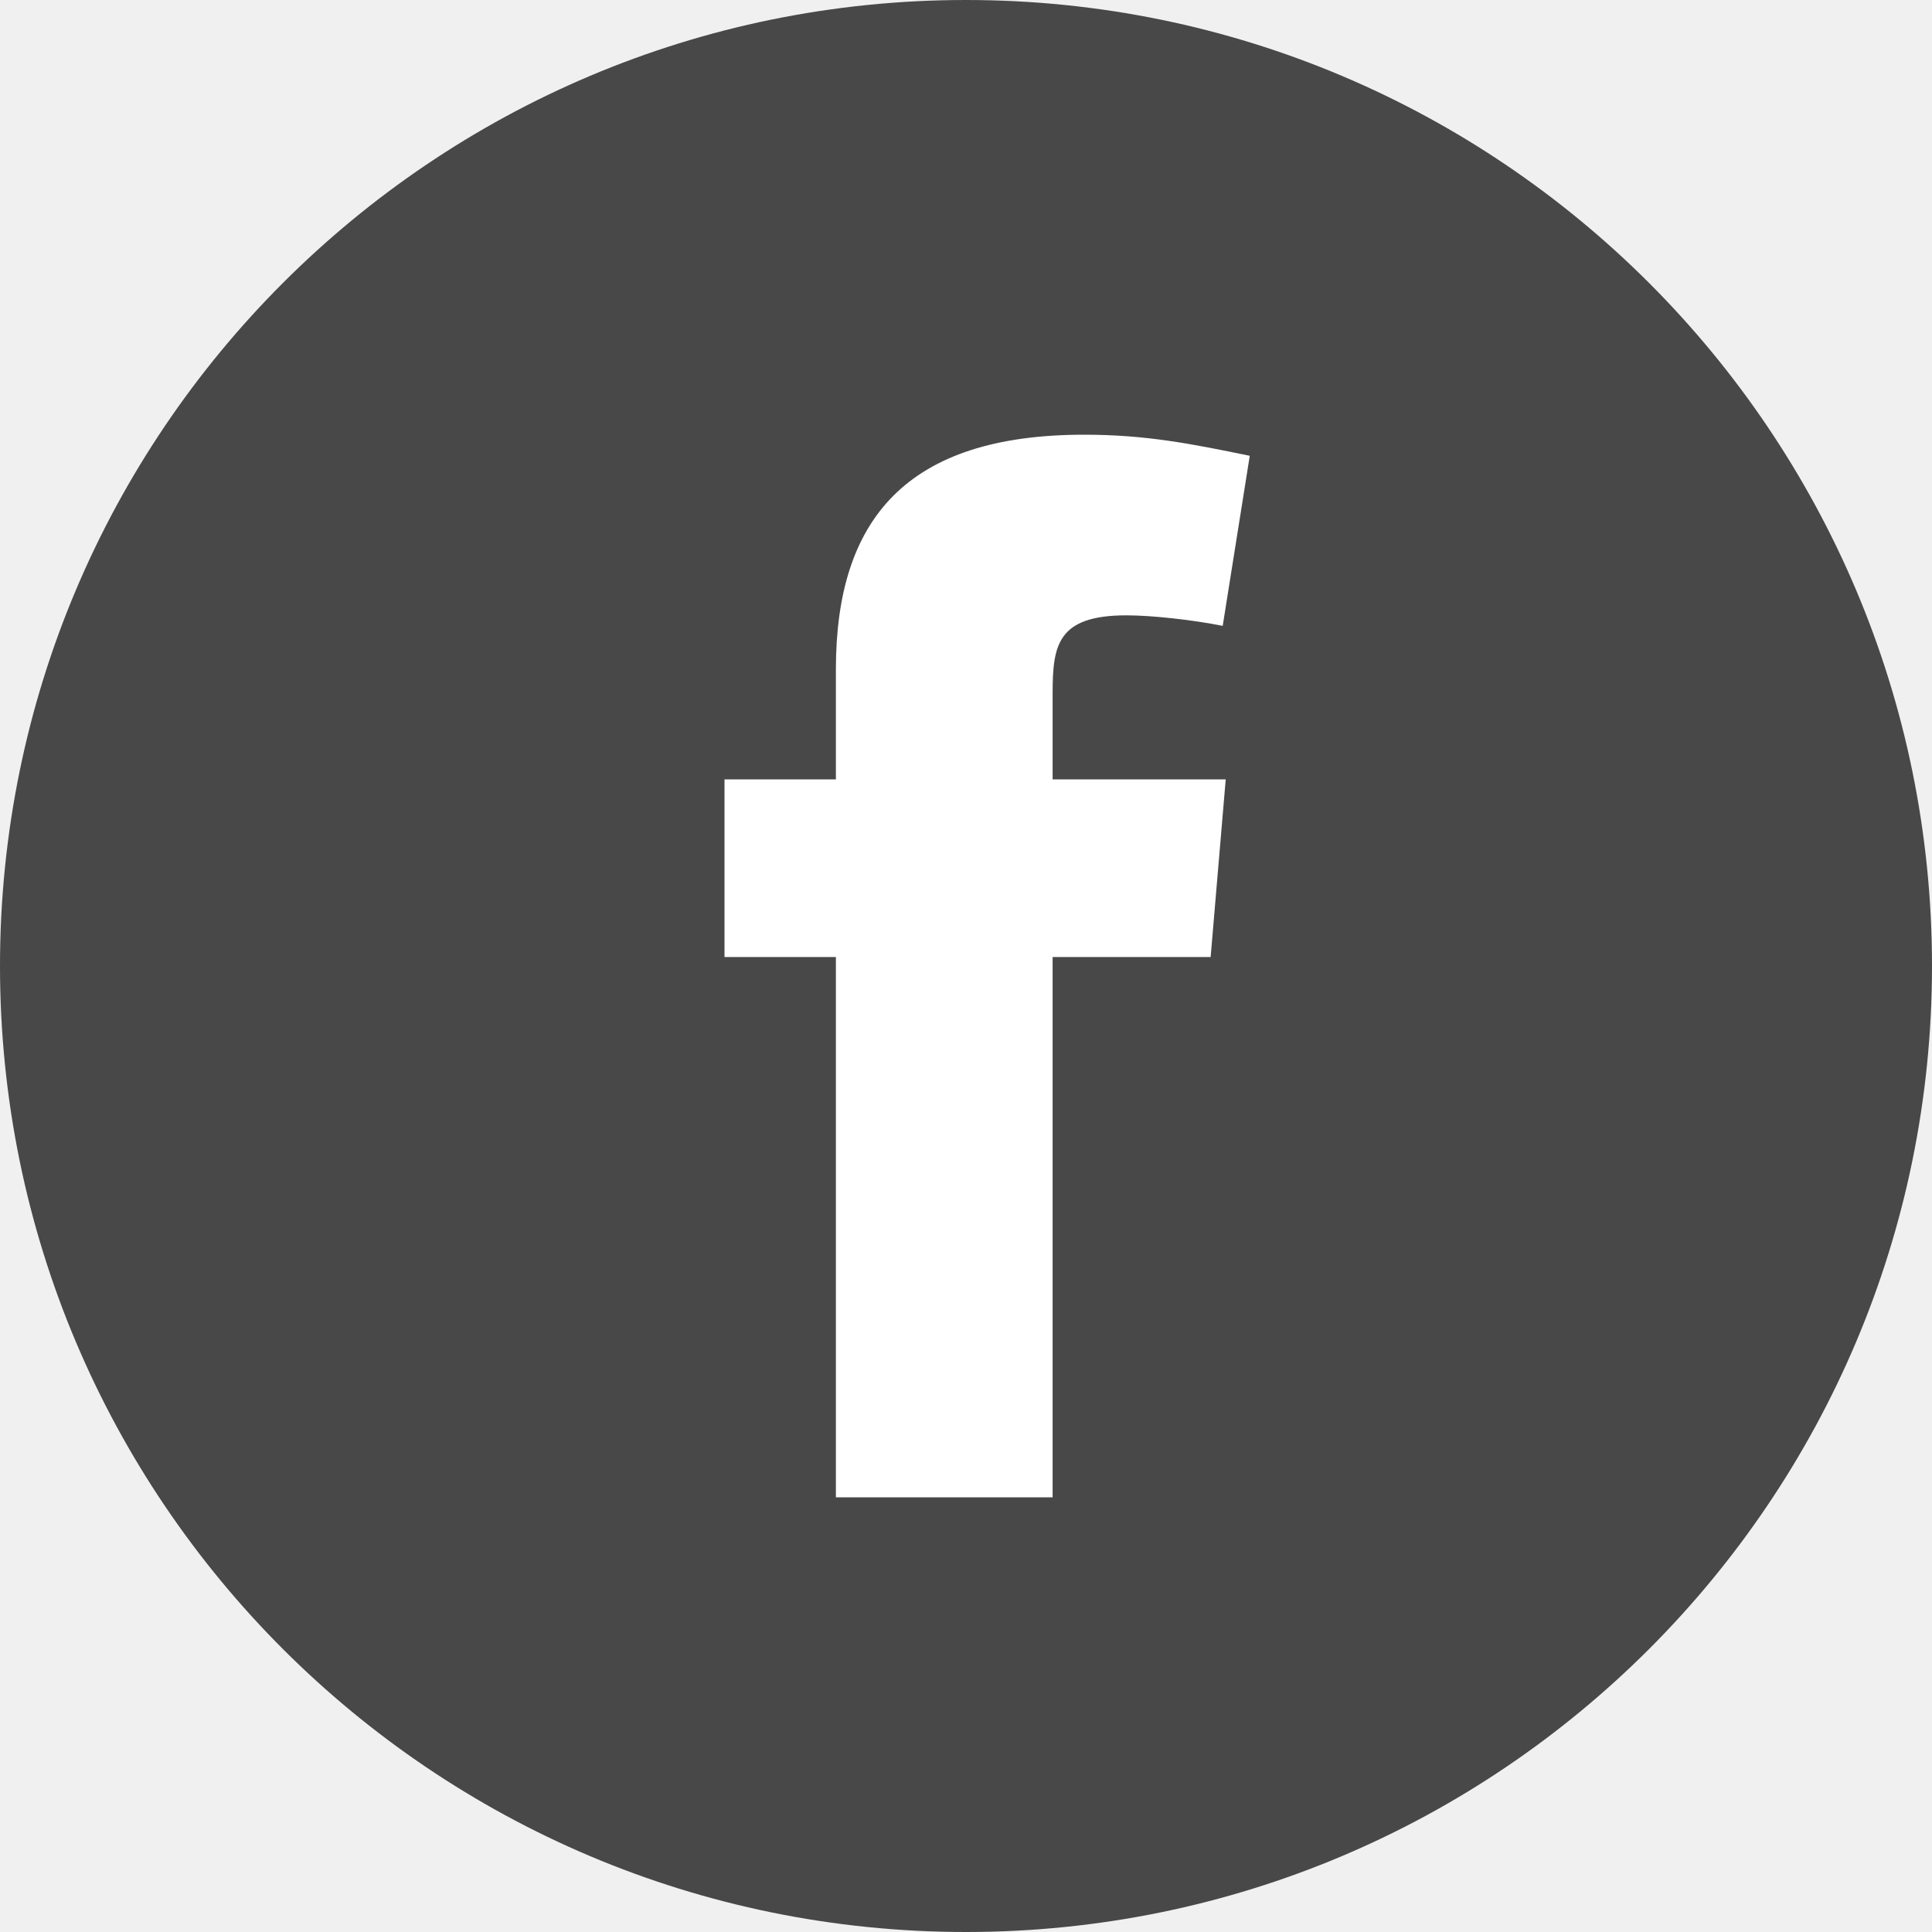
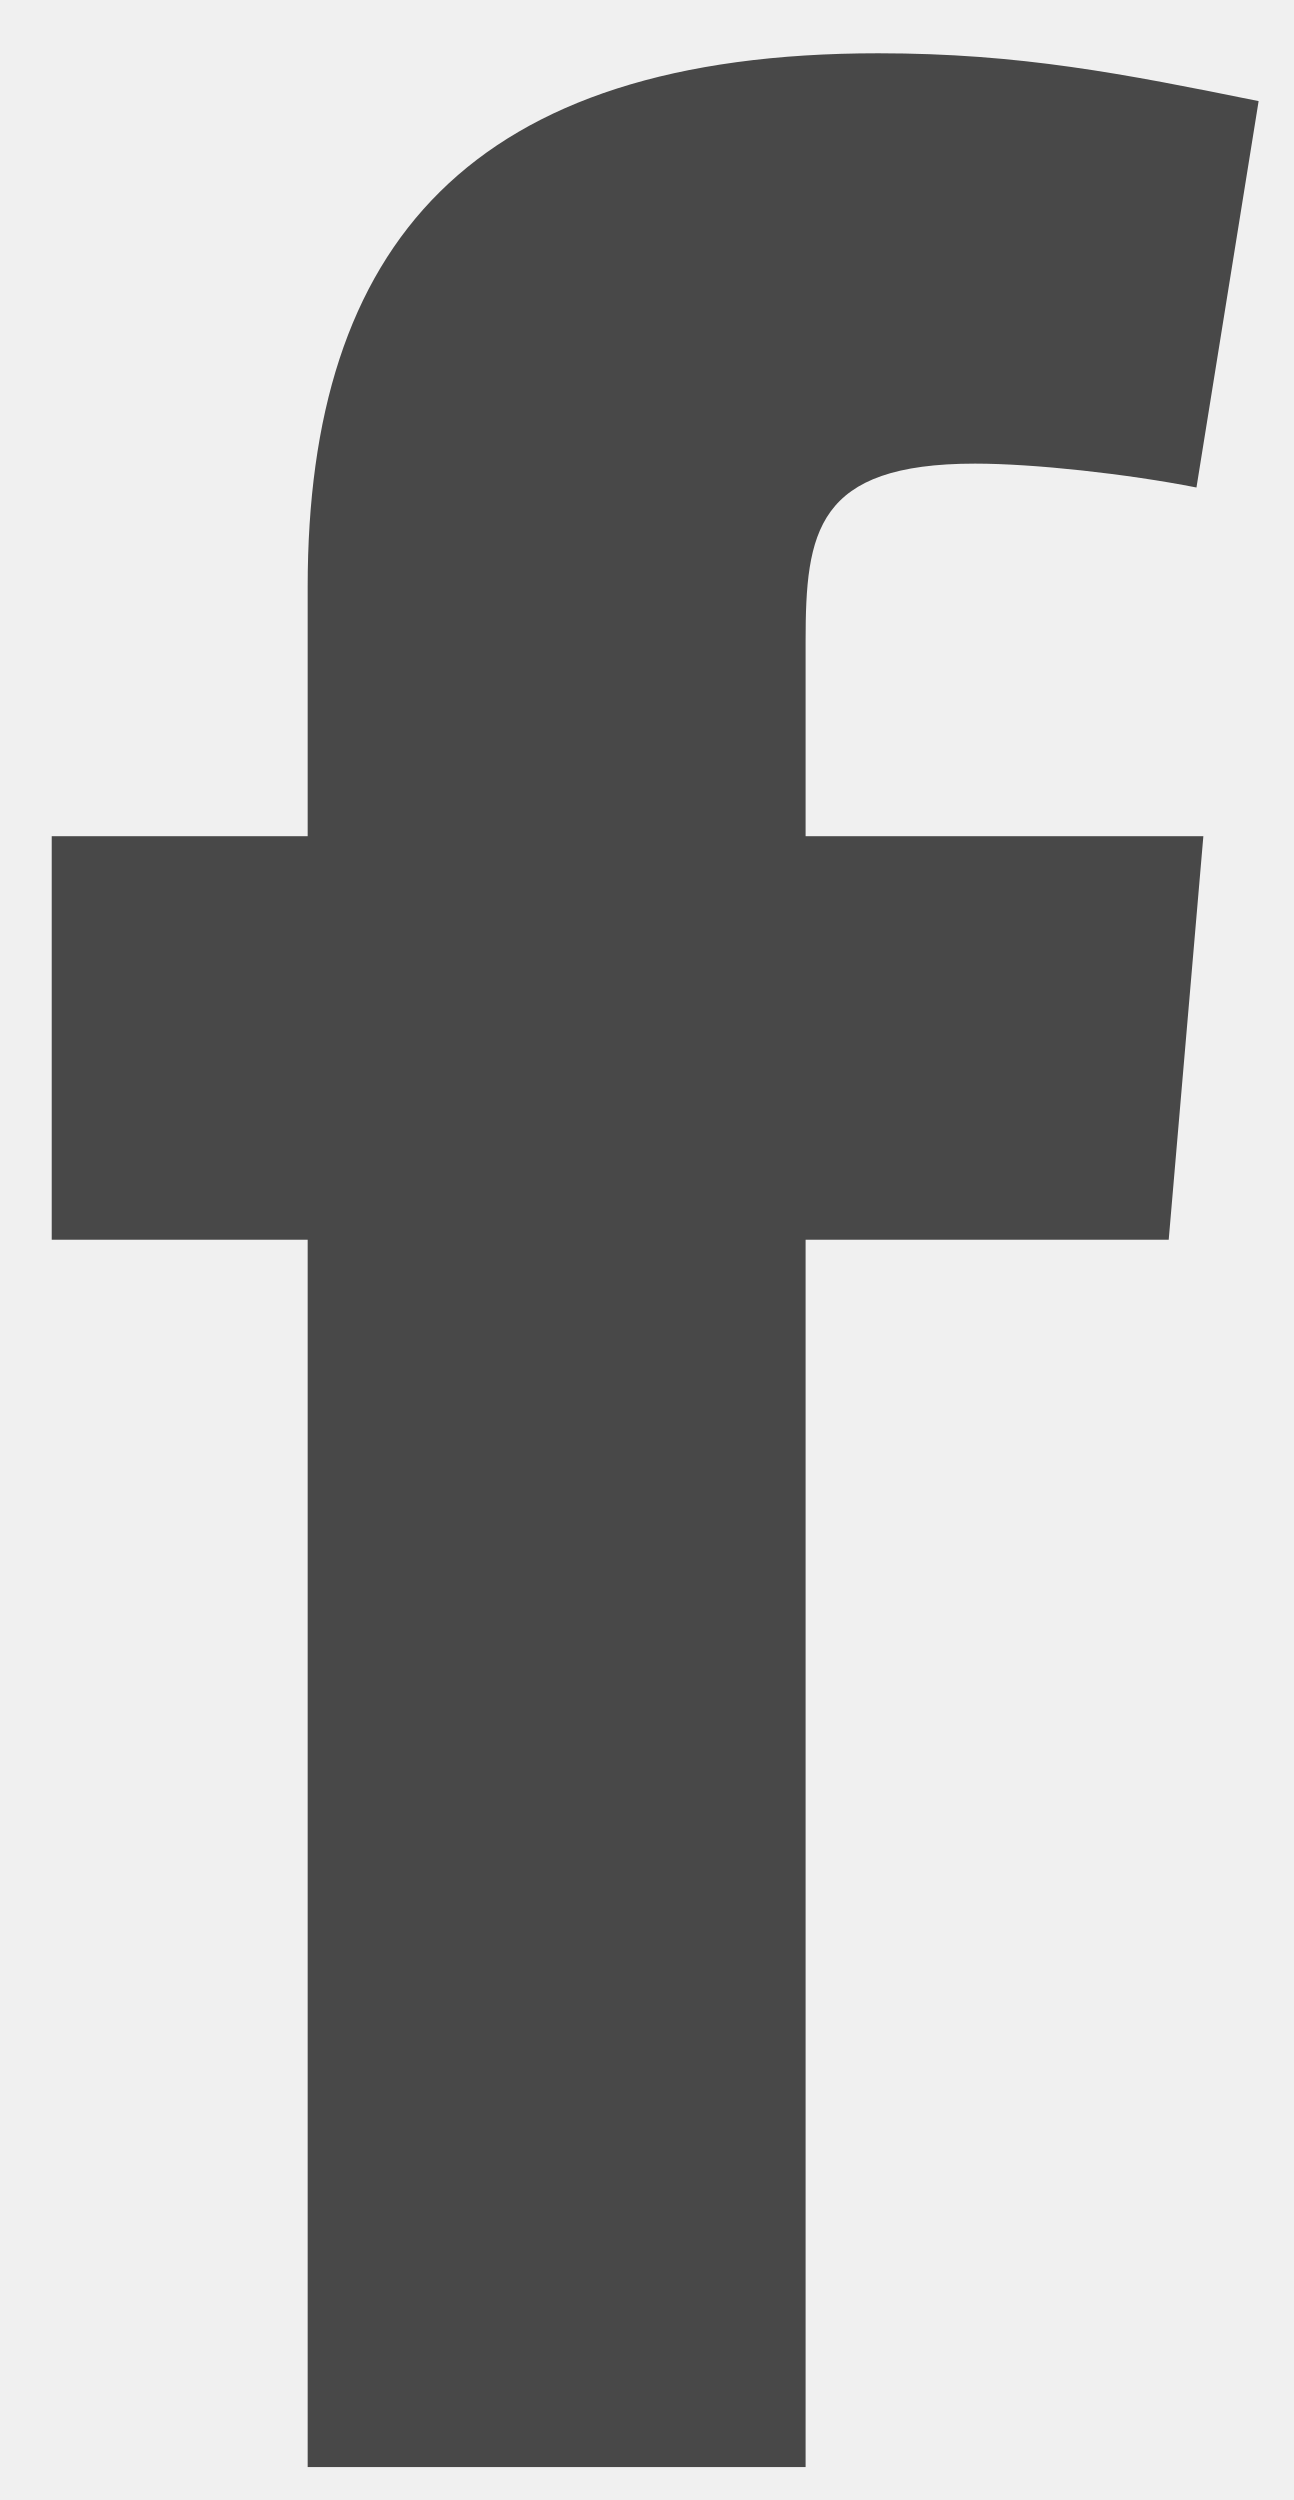
- <svg xmlns="http://www.w3.org/2000/svg" width="72" height="72" viewBox="0 0 72 72" fill="none">
-   <circle cx="36" cy="36" r="36" fill="#484848" />
-   <path fill-rule="evenodd" clip-rule="evenodd" d="M45.567 23.324C44.445 23.1 42.93 22.932 41.977 22.932C39.396 22.932 39.228 24.054 39.228 25.849V29.045H45.679L45.117 35.665H39.228V55.8H31.151V35.665H27V29.045H31.151V24.951C31.151 19.342 33.787 16.2 40.406 16.2C42.705 16.2 44.388 16.537 46.575 16.986L45.567 23.324Z" fill="white" />
+ <svg xmlns="http://www.w3.org/2000/svg" width="15" height="29" viewBox="0 0 15 29" fill="none">
+   <path fill-rule="evenodd" clip-rule="evenodd" d="M13.879 5.655C13.076 5.497 11.992 5.378 11.311 5.378C9.465 5.378 9.345 6.171 9.345 7.441V9.7H13.959L13.557 14.381H9.345V28.618H3.569V14.381H0.6V9.7H3.569V6.805C3.569 2.84 5.454 0.618 10.188 0.618C11.832 0.618 13.036 0.856 14.6 1.173L13.879 5.655Z" fill="#484848" />
</svg>
